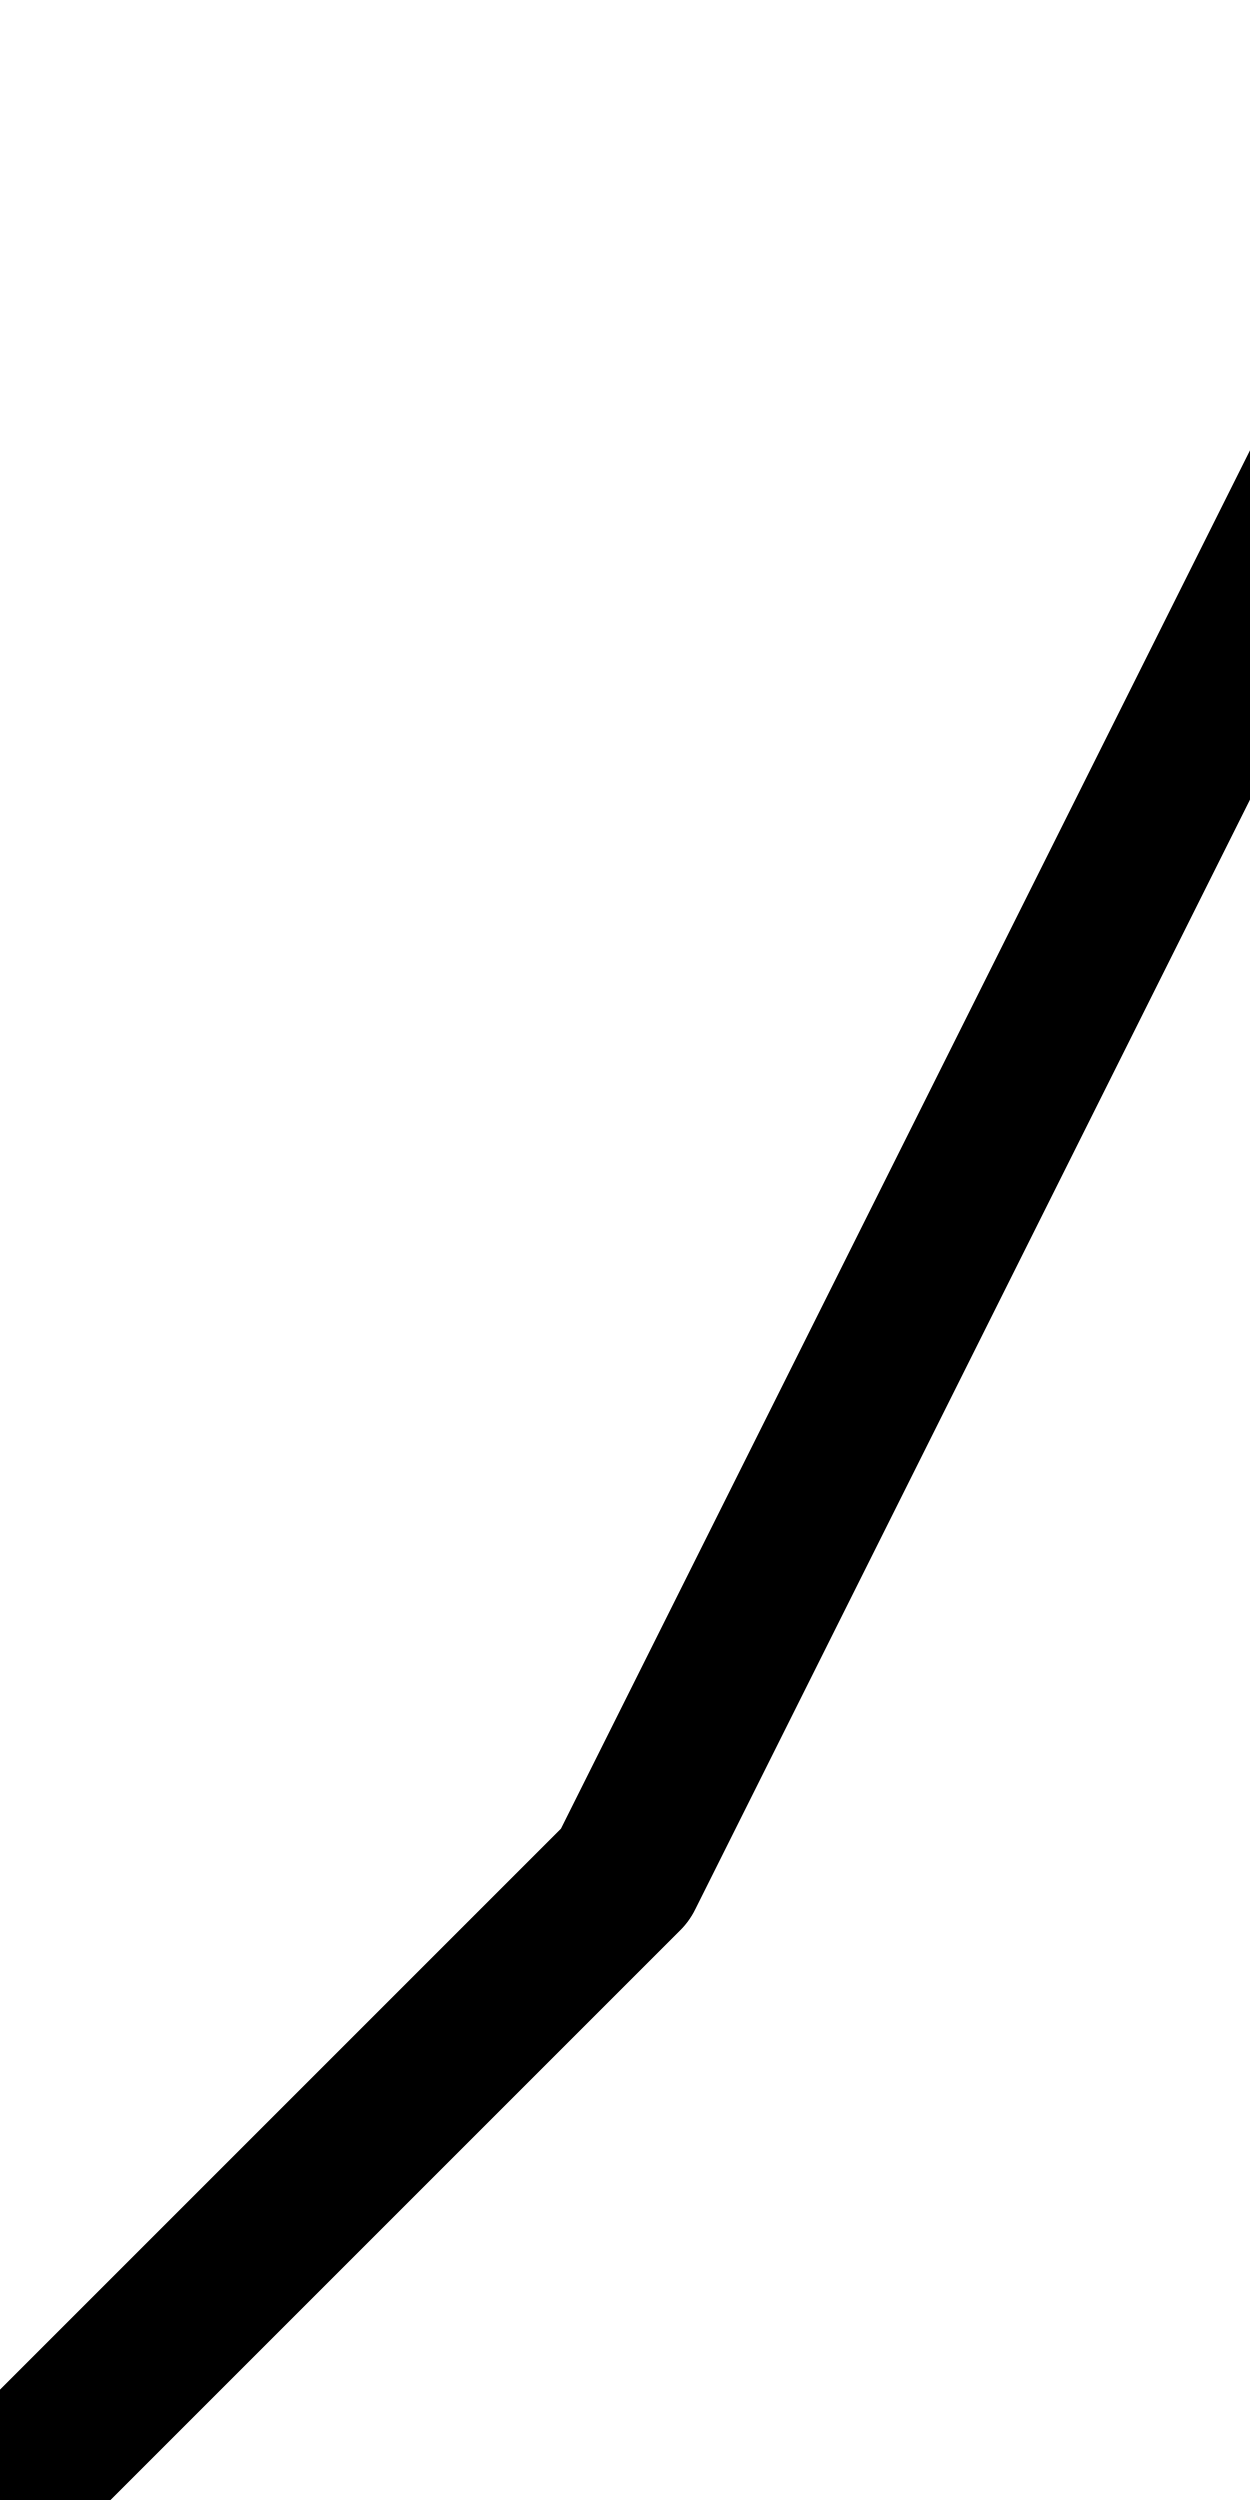
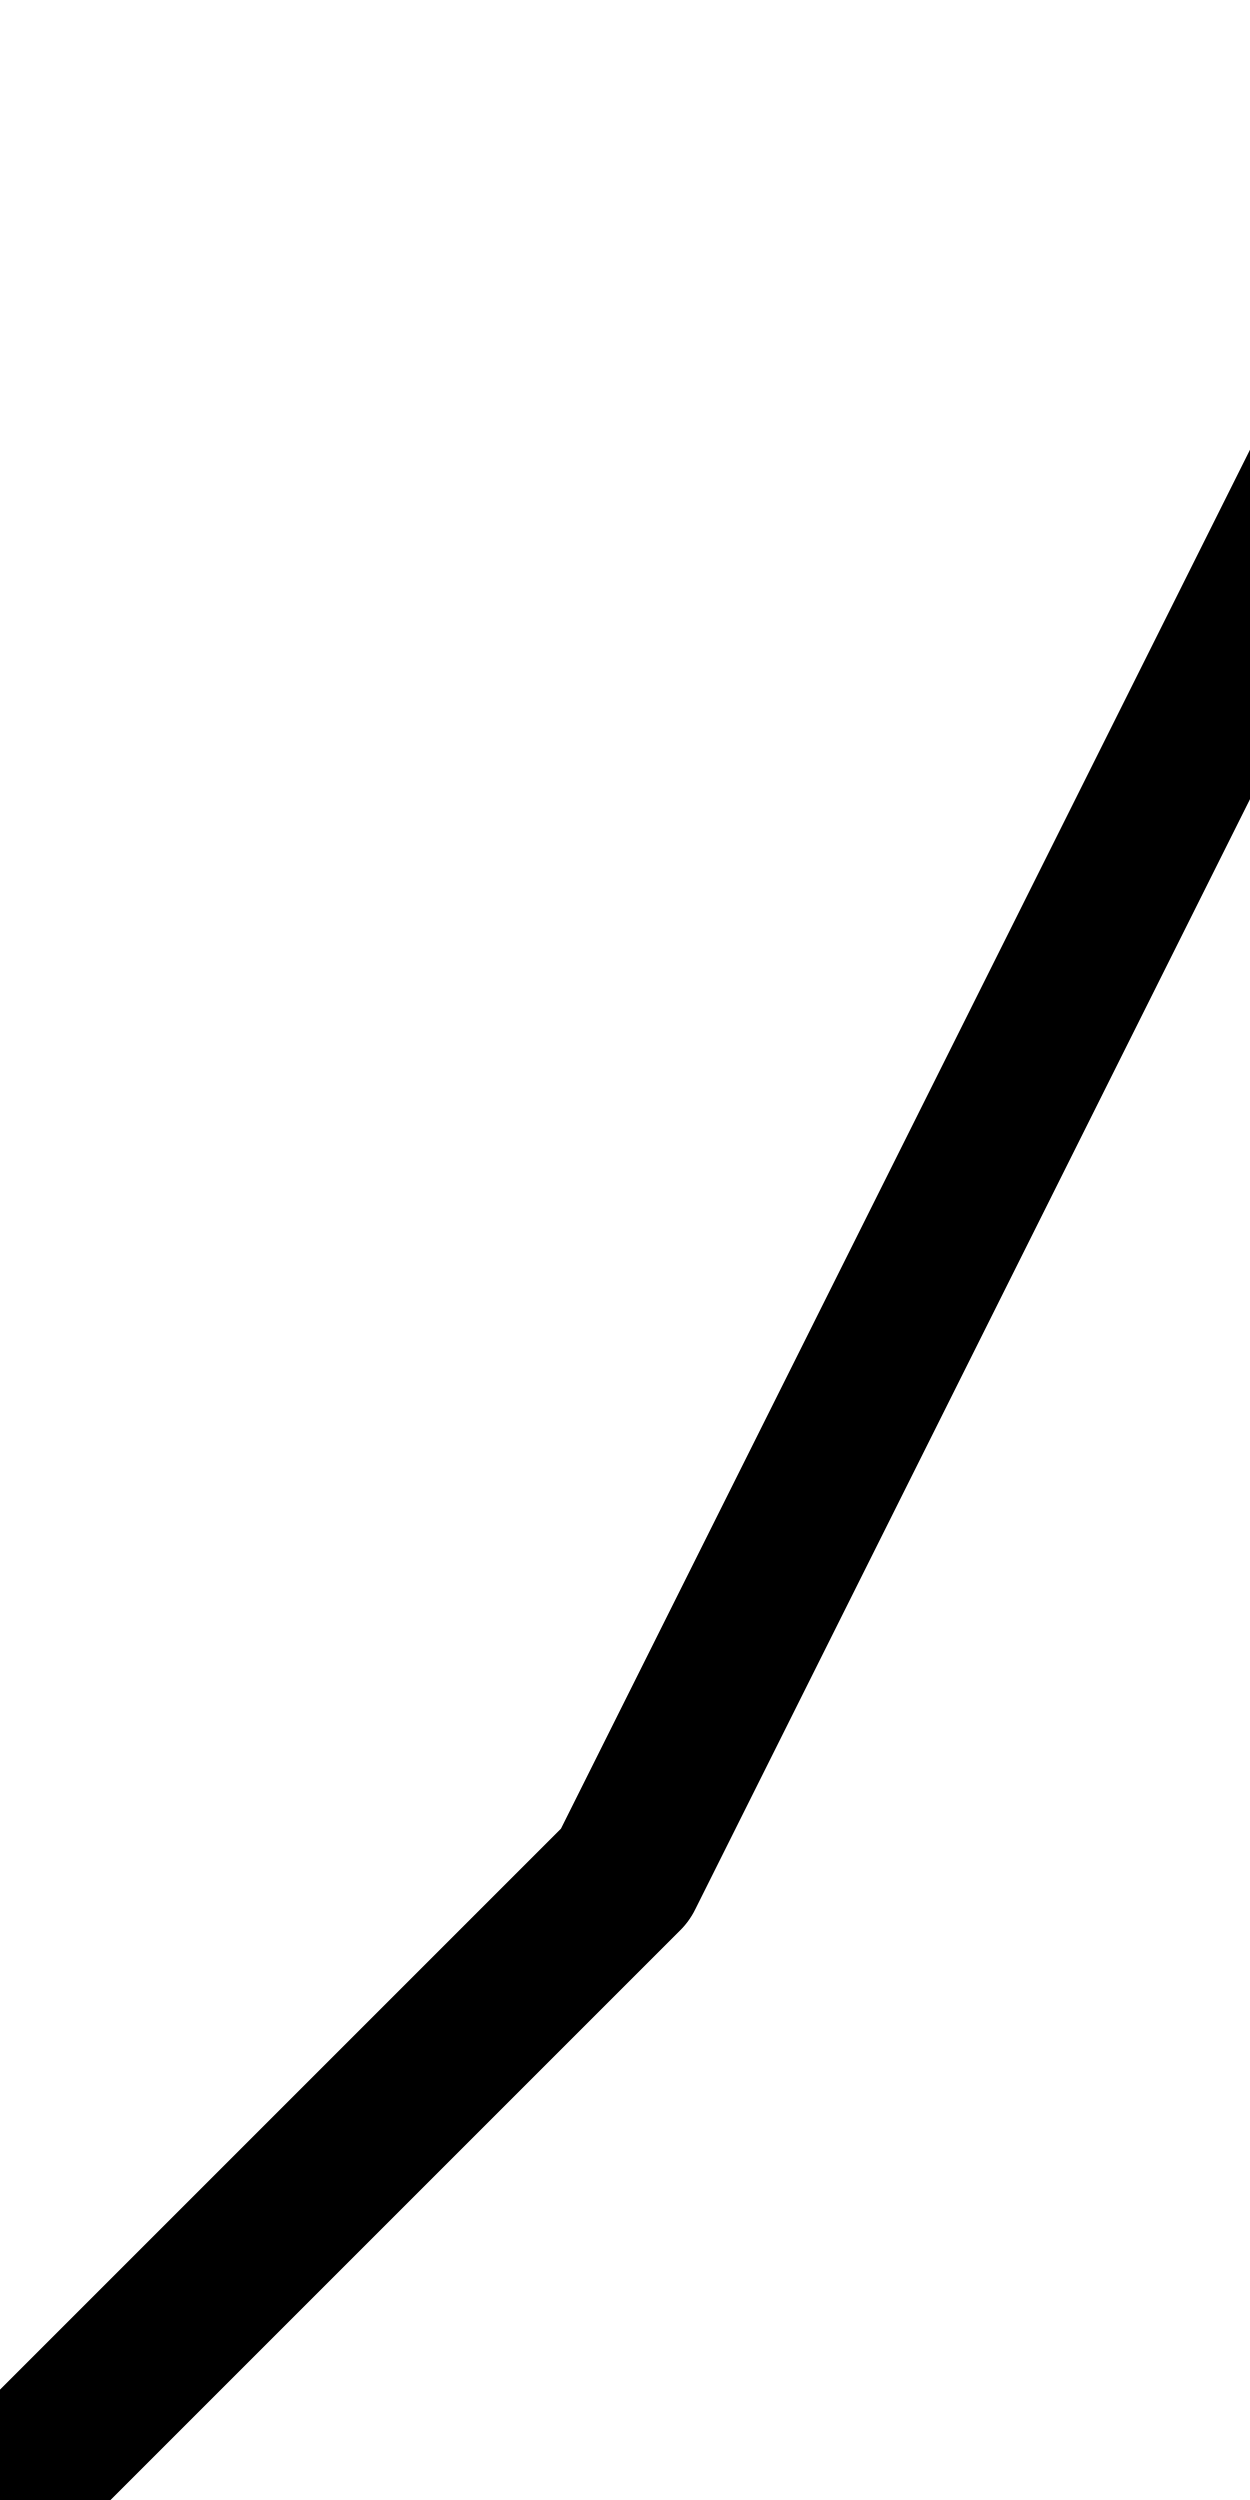
- <svg xmlns="http://www.w3.org/2000/svg" width="16" height="32" viewBox="0 0 4.233 8.467" version="1.1" id="svg1">
-   <defs id="defs1" />
-   <g id="layer1">
-     <path style="fill:none;stroke:#000000;stroke-width:0.529;stroke-linejoin:round;stroke-dasharray:none" d="M 0,8.467 2.117,6.35 4.498,1.587" id="path1" />
-   </g>
+ <svg xmlns="http://www.w3.org/2000/svg" width="16" height="32" viewBox="0 0 4.233 8.467">
+   <path d="M0 8.467L2.117 6.35l2.38-4.763" fill="none" stroke="#000" stroke-width=".529" stroke-linejoin="round" />
</svg>
